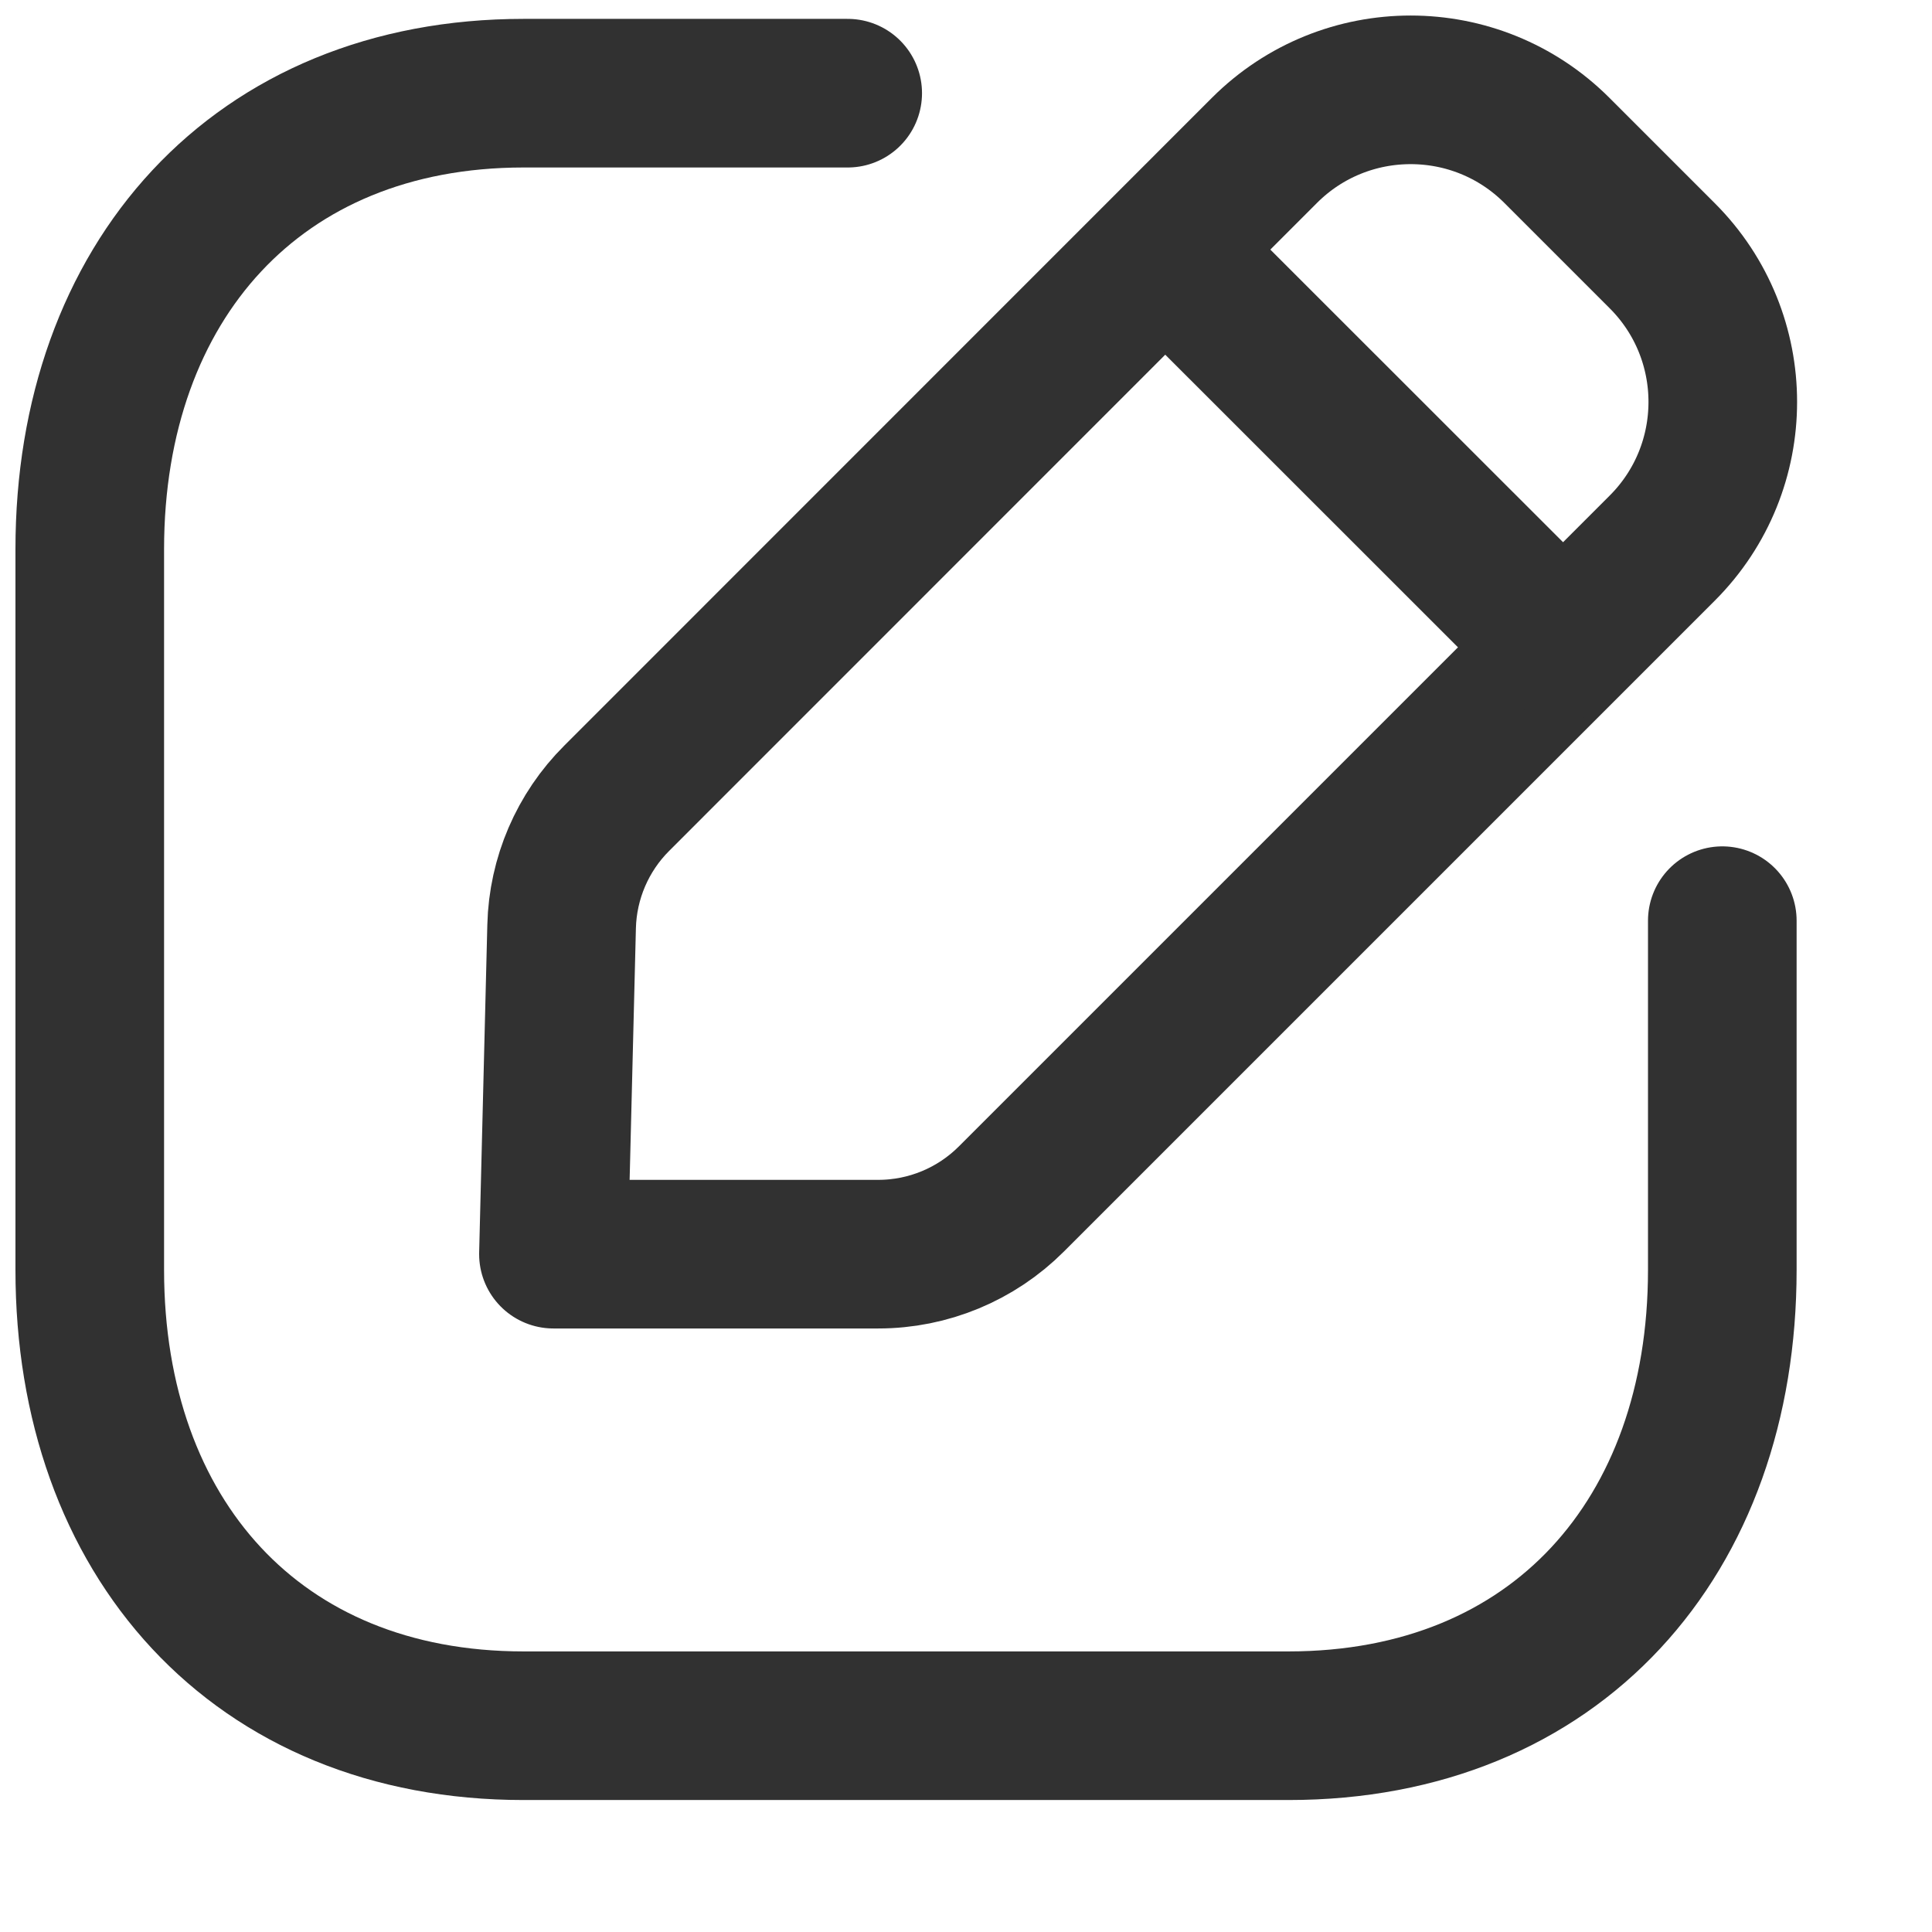
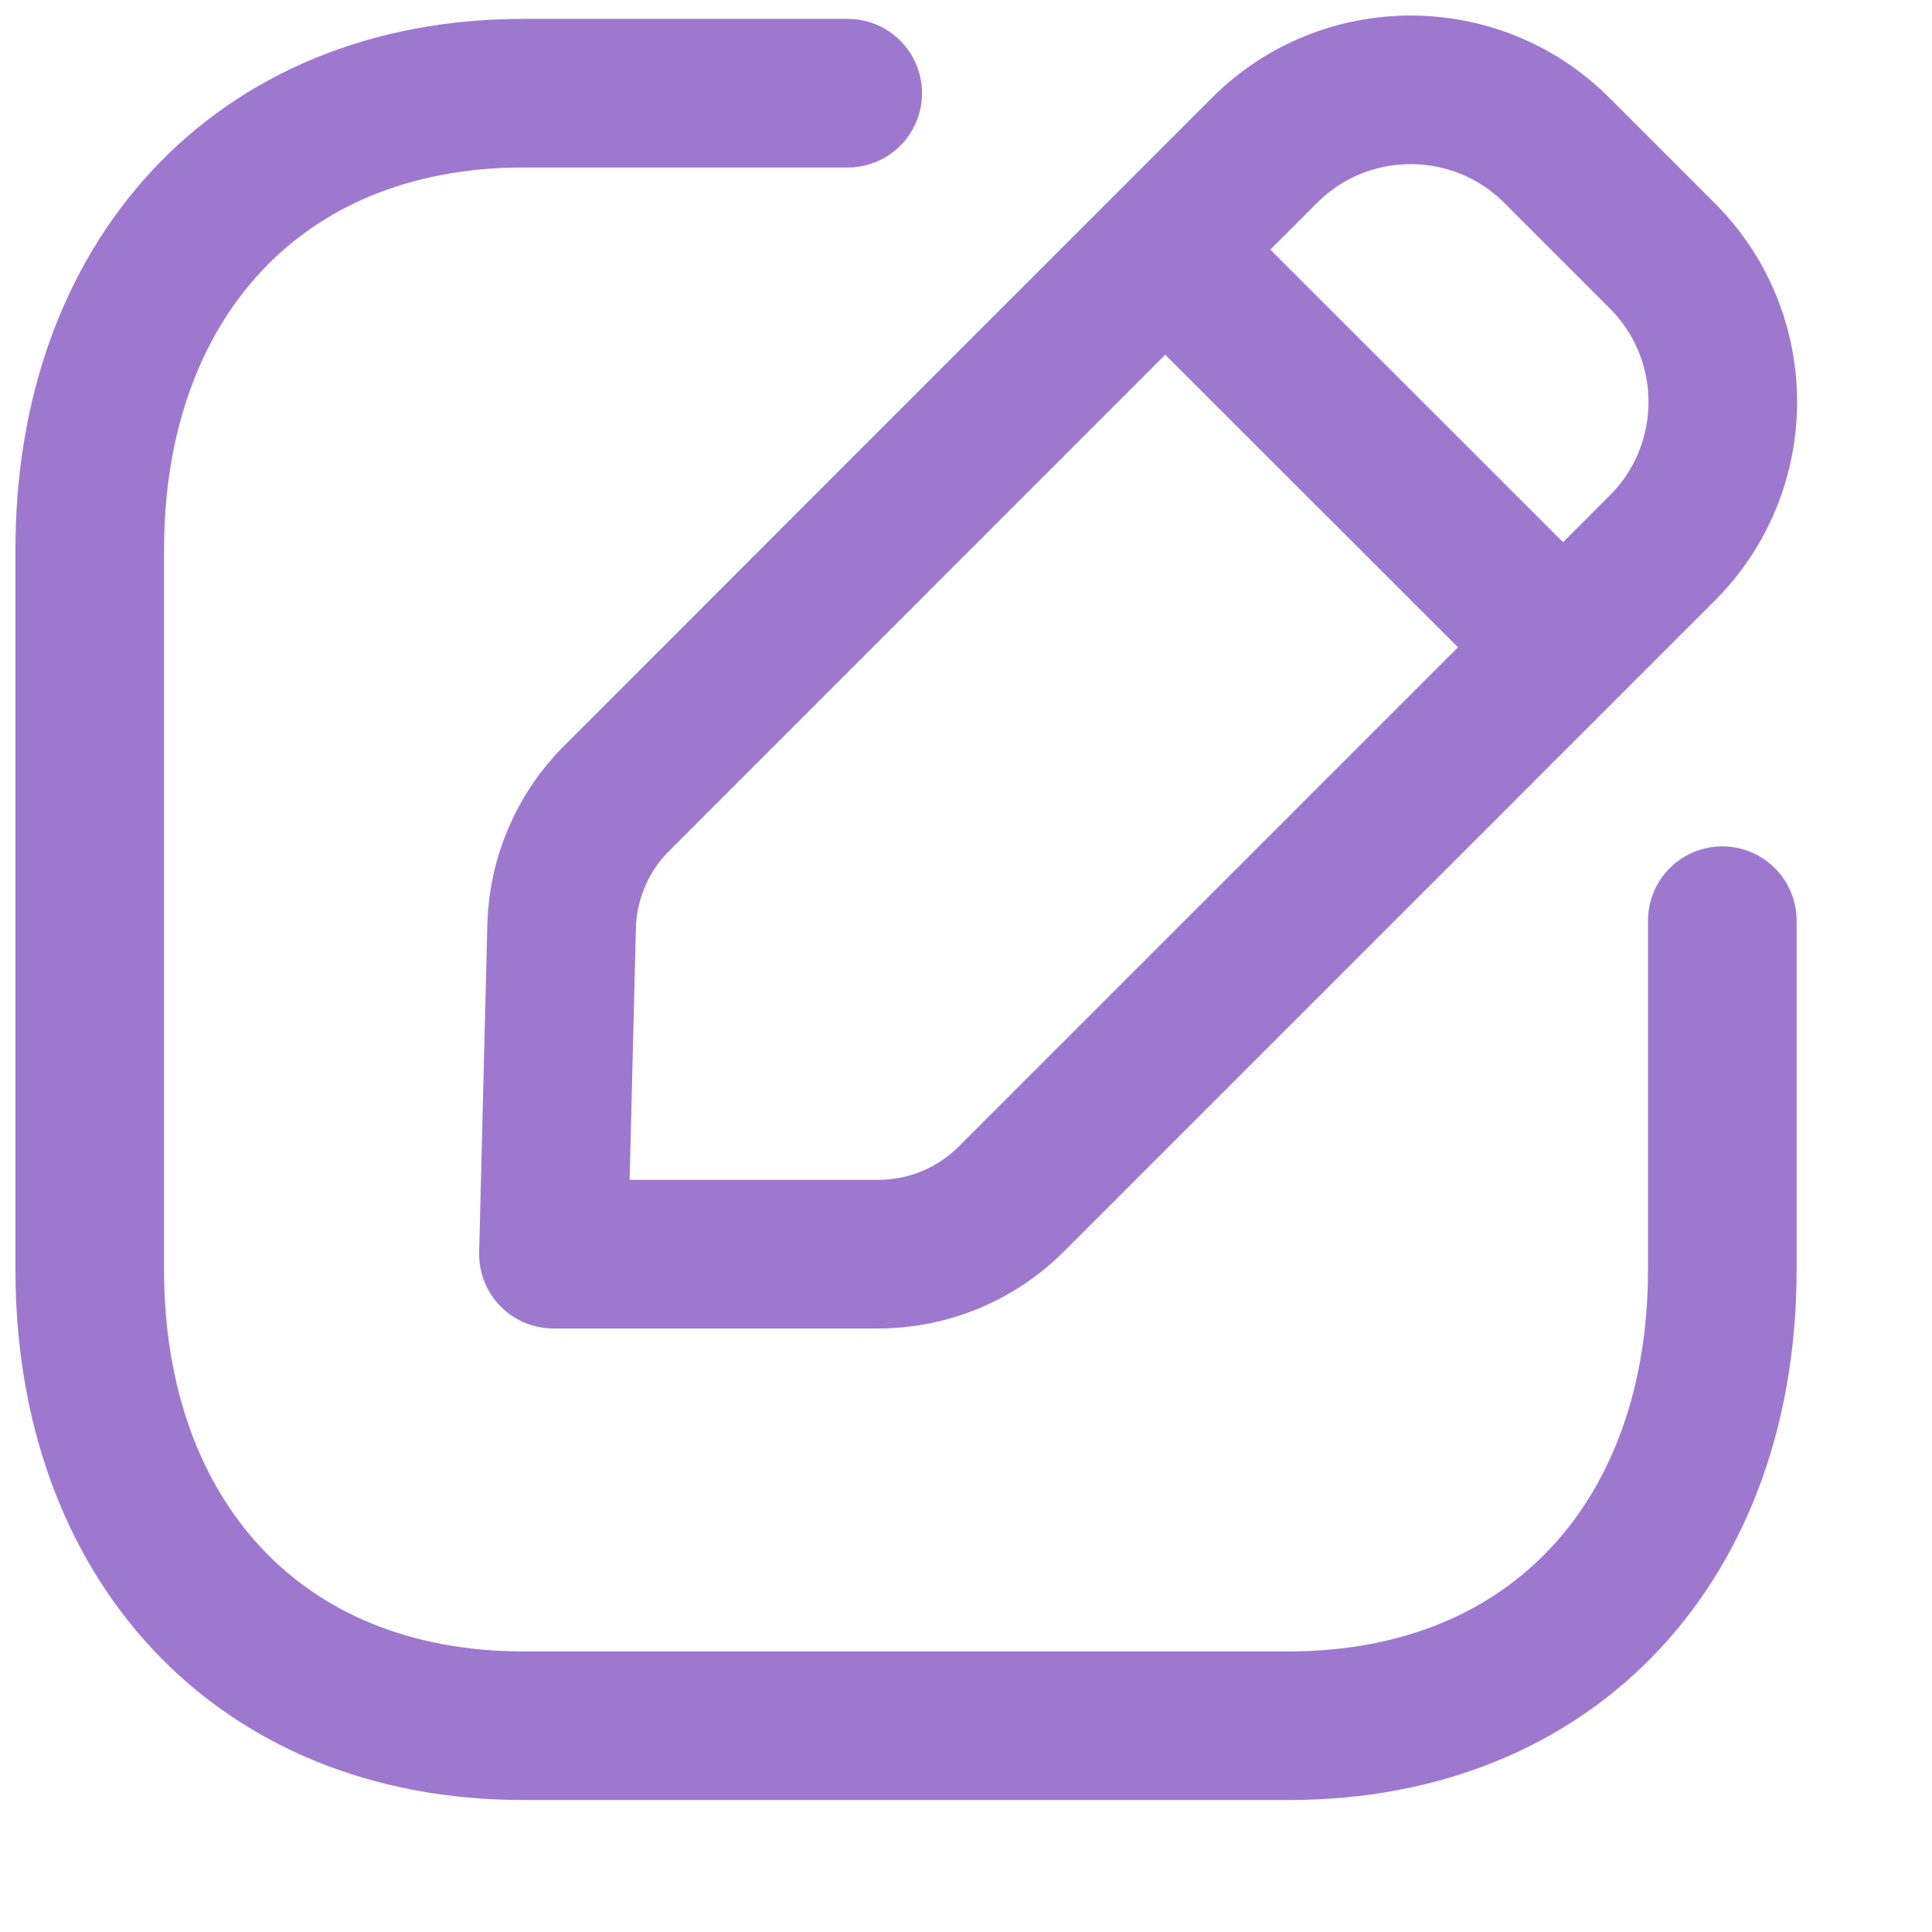
<svg xmlns="http://www.w3.org/2000/svg" width="13" height="13" viewBox="0 0 13 13" fill="none">
-   <path d="M5.704 0.627H3.523C1.729 0.627 0.604 1.897 0.604 3.695V8.545C0.604 10.342 1.724 11.612 3.523 11.612H8.67C10.47 11.612 11.589 10.342 11.589 8.545V6.195" stroke="#313131" stroke-linecap="round" stroke-linejoin="round" />
-   <path fill-rule="evenodd" clip-rule="evenodd" d="M4.15 5.371L8.509 1.011C9.052 0.469 9.932 0.469 10.475 1.011L11.185 1.721C11.728 2.264 11.728 3.145 11.185 3.688L6.805 8.068C6.568 8.305 6.246 8.439 5.91 8.439H3.724L3.779 6.234C3.787 5.91 3.92 5.6 4.15 5.371Z" stroke="#313131" stroke-linecap="round" stroke-linejoin="round" />
-   <path d="M7.846 1.685L10.51 4.348" stroke="#313131" stroke-linecap="round" stroke-linejoin="round" />
+   <path d="M5.704 0.627H3.523C1.729 0.627 0.604 1.897 0.604 3.695V8.545C0.604 10.342 1.724 11.612 3.523 11.612H8.67C10.47 11.612 11.589 10.342 11.589 8.545V6.195" stroke="#9E78CF" stroke-linecap="round" stroke-linejoin="round" />
+   <path fill-rule="evenodd" clip-rule="evenodd" d="M4.15 5.371L8.509 1.011C9.052 0.469 9.932 0.469 10.475 1.011L11.185 1.721C11.728 2.264 11.728 3.145 11.185 3.688L6.805 8.068C6.568 8.305 6.246 8.439 5.91 8.439H3.724L3.779 6.234C3.787 5.91 3.92 5.6 4.15 5.371Z" stroke="#9E78CF" stroke-linecap="round" stroke-linejoin="round" />
+   <path d="M7.846 1.685L10.51 4.348" stroke="#9E78CF" stroke-linecap="round" stroke-linejoin="round" />
</svg>
